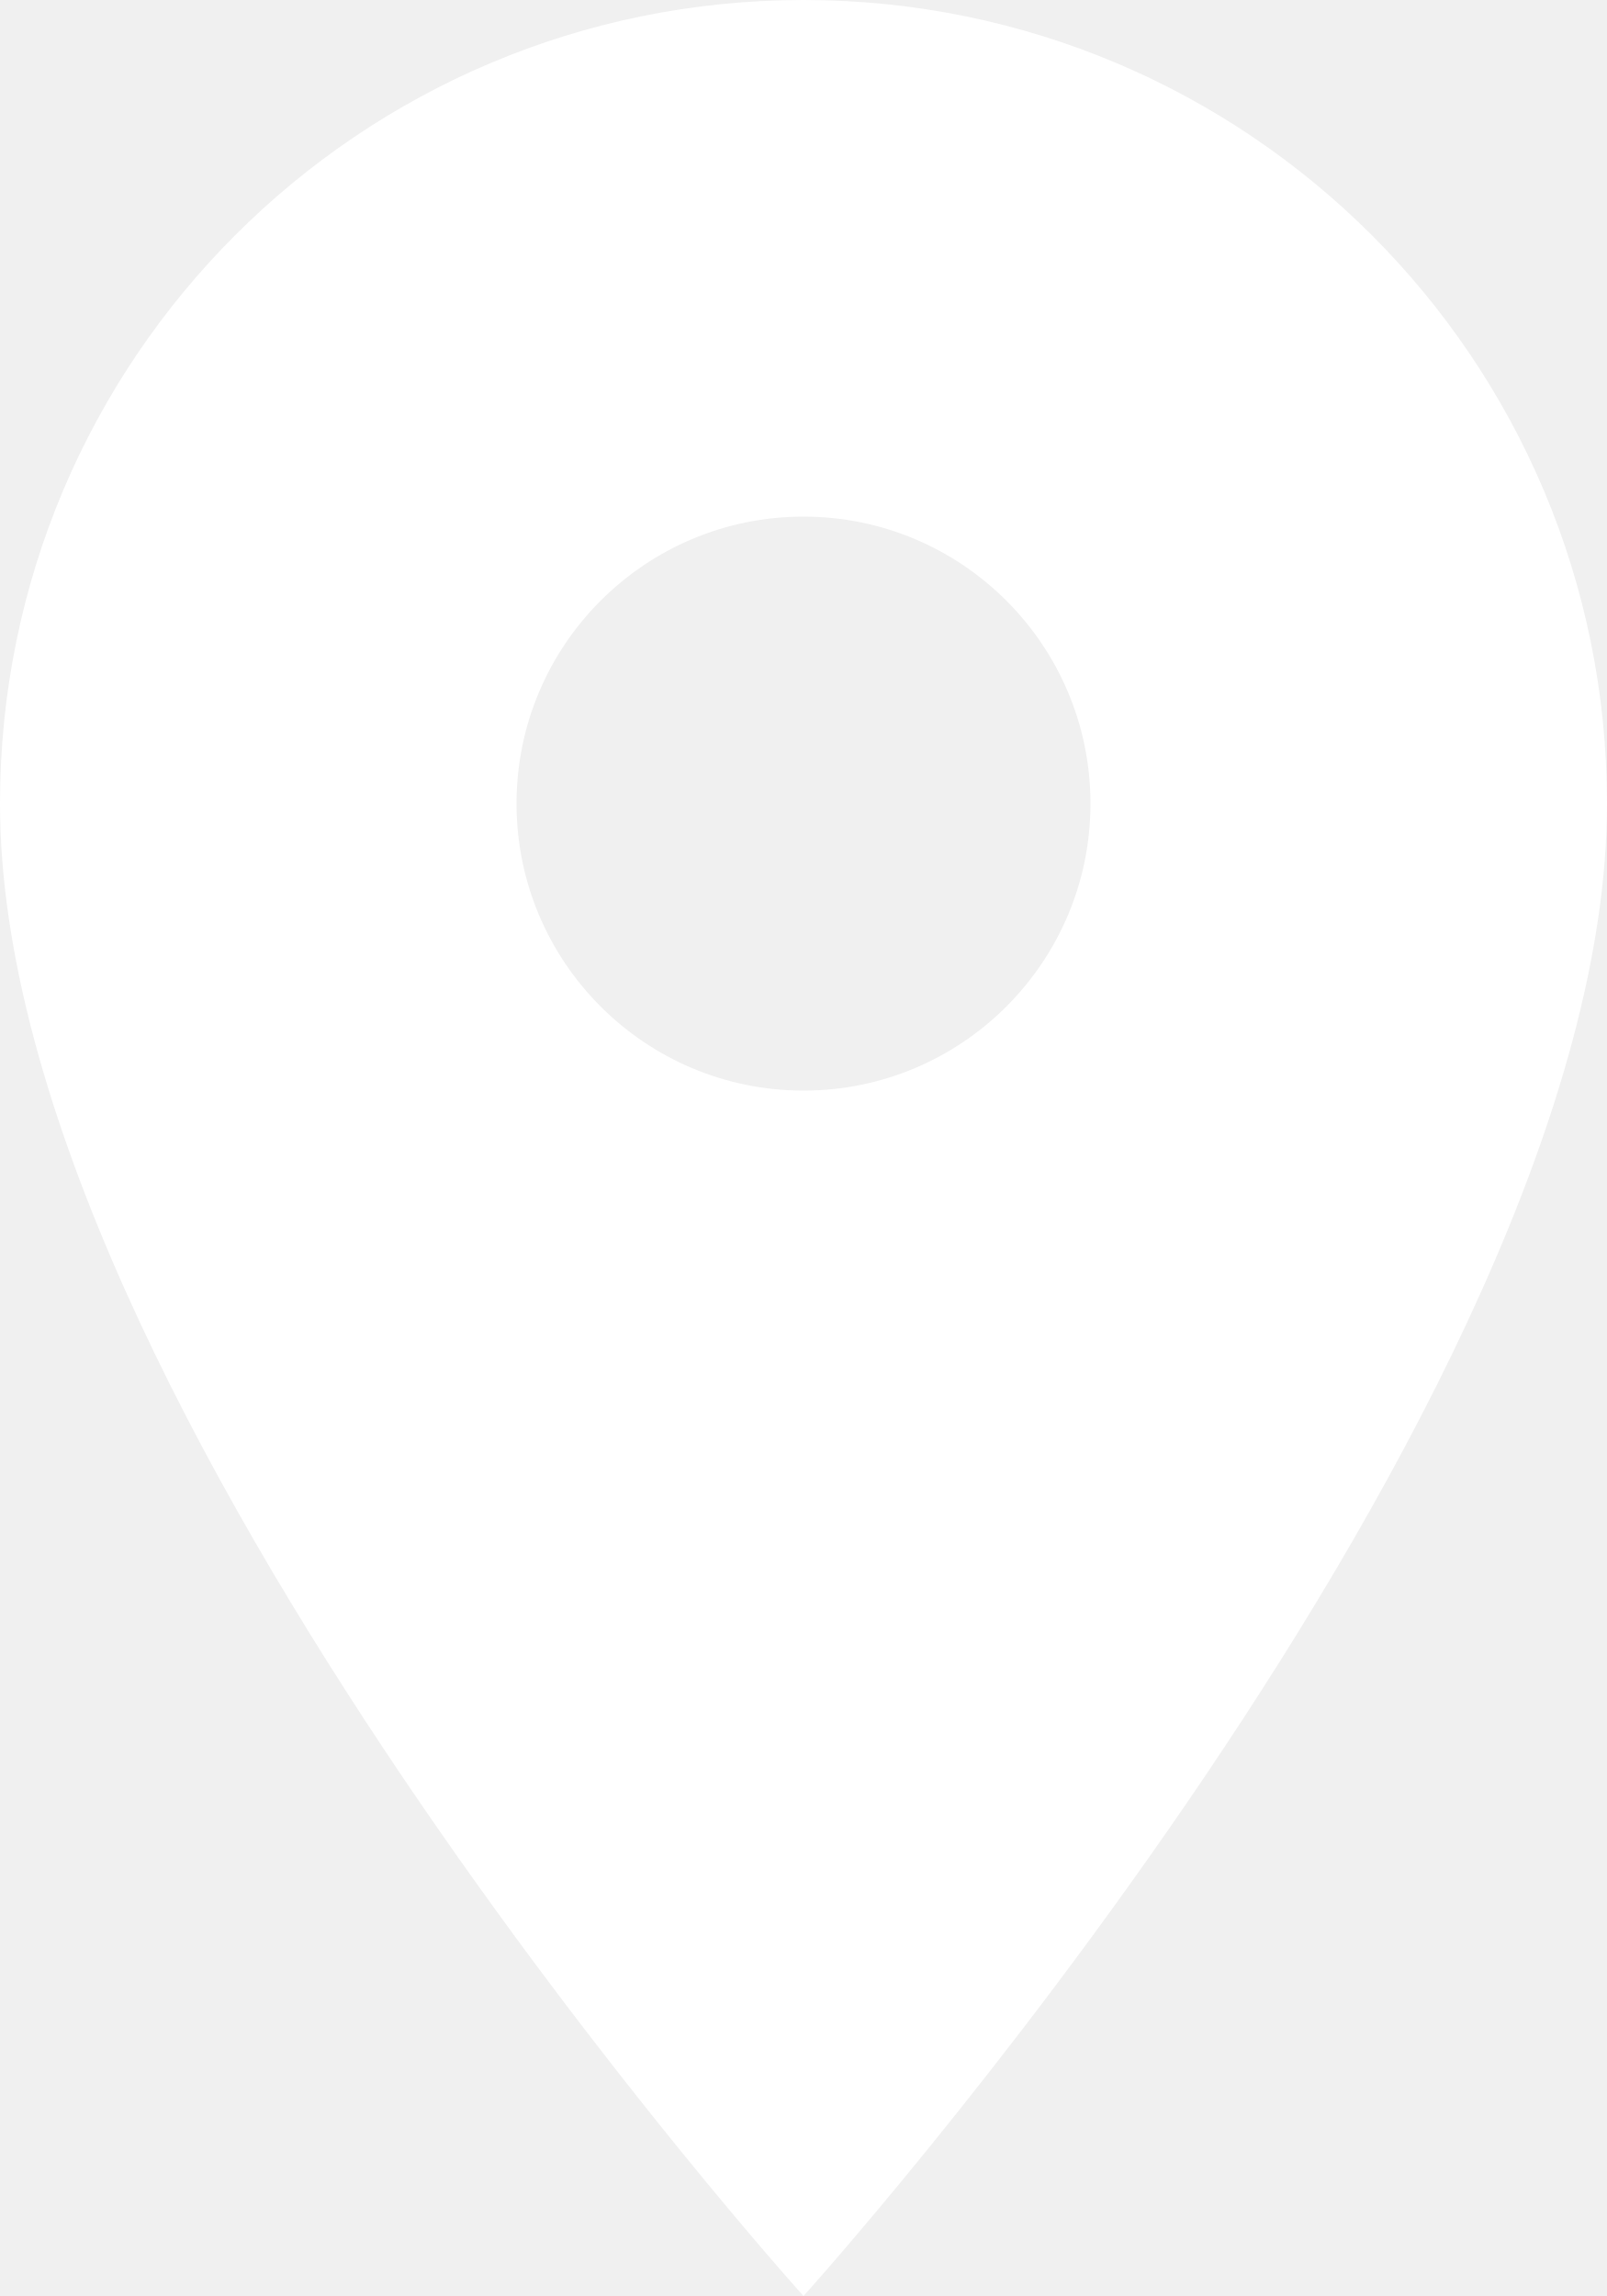
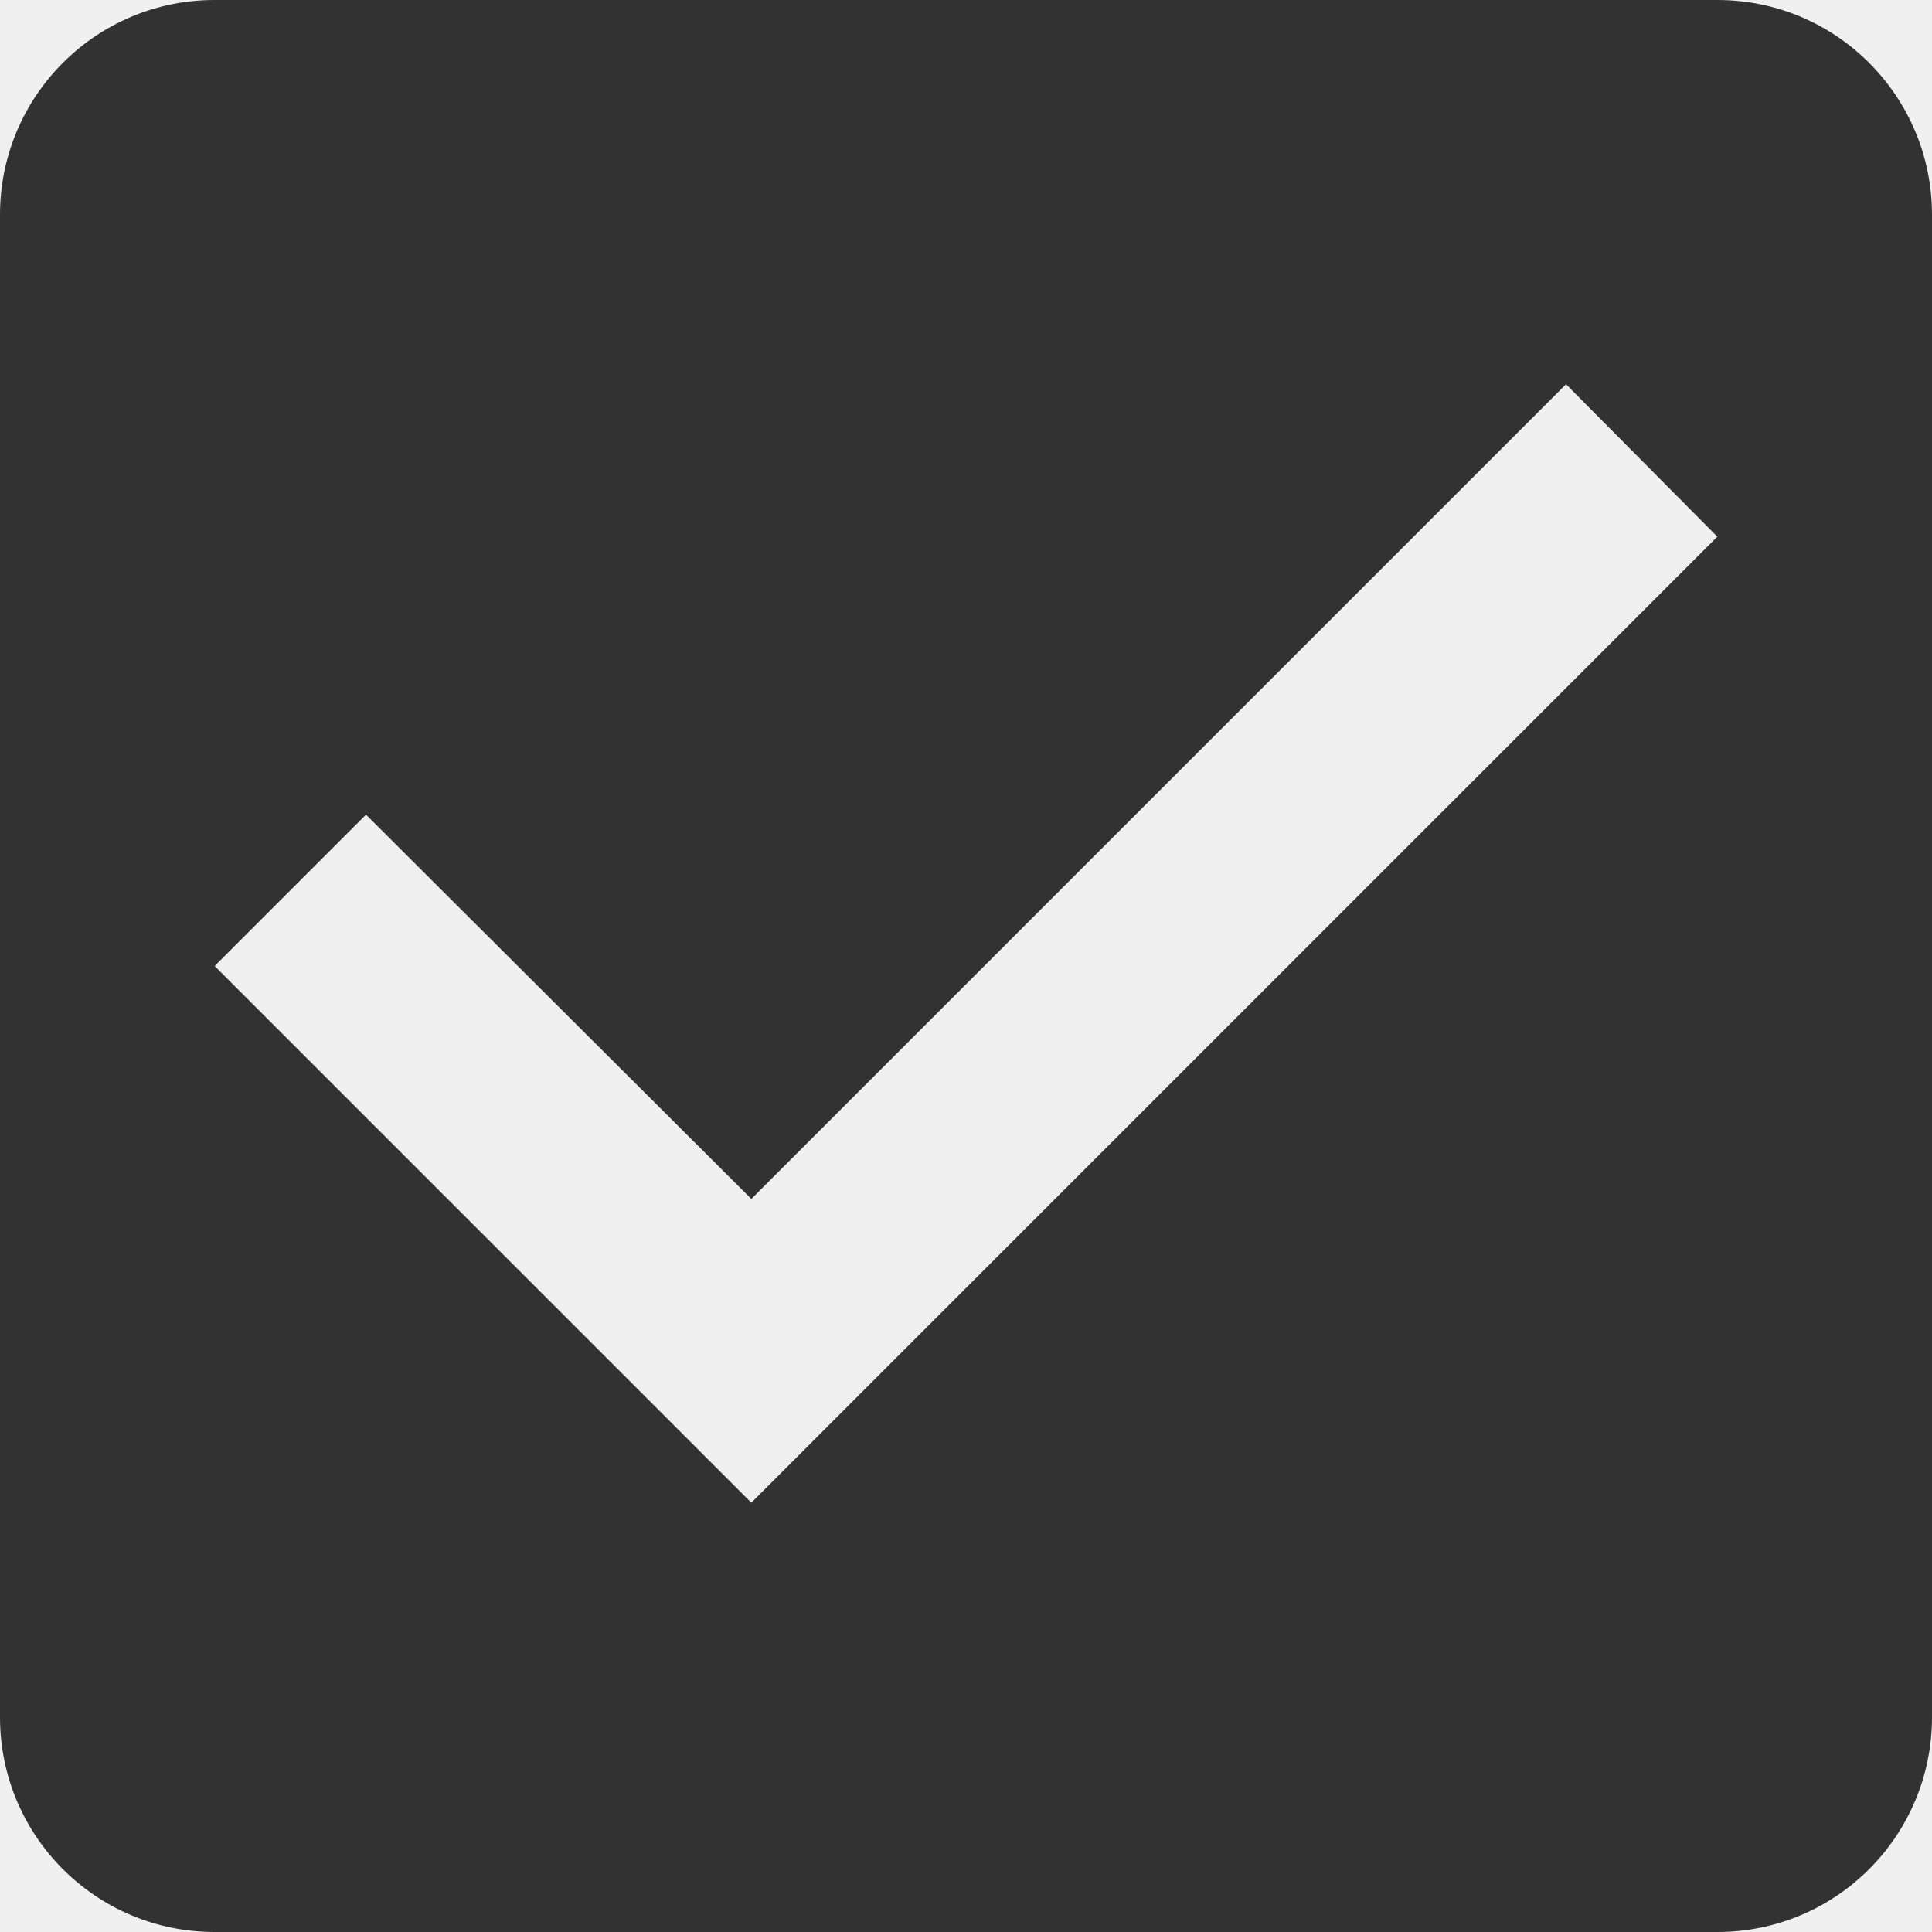
- <svg xmlns="http://www.w3.org/2000/svg" width="14" height="20" viewBox="0 0 14 20" fill="none">
-   <path d="M7 0C3.13 0 0 3.13 0 7C0 12.25 7 20 7 20C7 20 14 12.25 14 7C14 3.13 10.87 0 7 0ZM7 9.5C5.62 9.5 4.5 8.38 4.5 7C4.5 5.62 5.62 4.5 7 4.5C8.38 4.5 9.5 5.62 9.5 7C9.5 8.38 8.38 9.5 7 9.5Z" fill="white" />
+ <svg xmlns="http://www.w3.org/2000/svg" width="18" height="18" viewBox="0 0 18 18" fill="none">
+   <path d="M16 0H2C0.89 0 0 0.9 0 2V16C0 17.1 0.89 18 2 18H16C17.11 18 18 17.1 18 16V2C18 0.9 17.11 0 16 0ZM7 14L2 9L3.41 7.59L7 11.17L14.59 3.58L16 5L7 14Z" fill="#323232" />
</svg>
